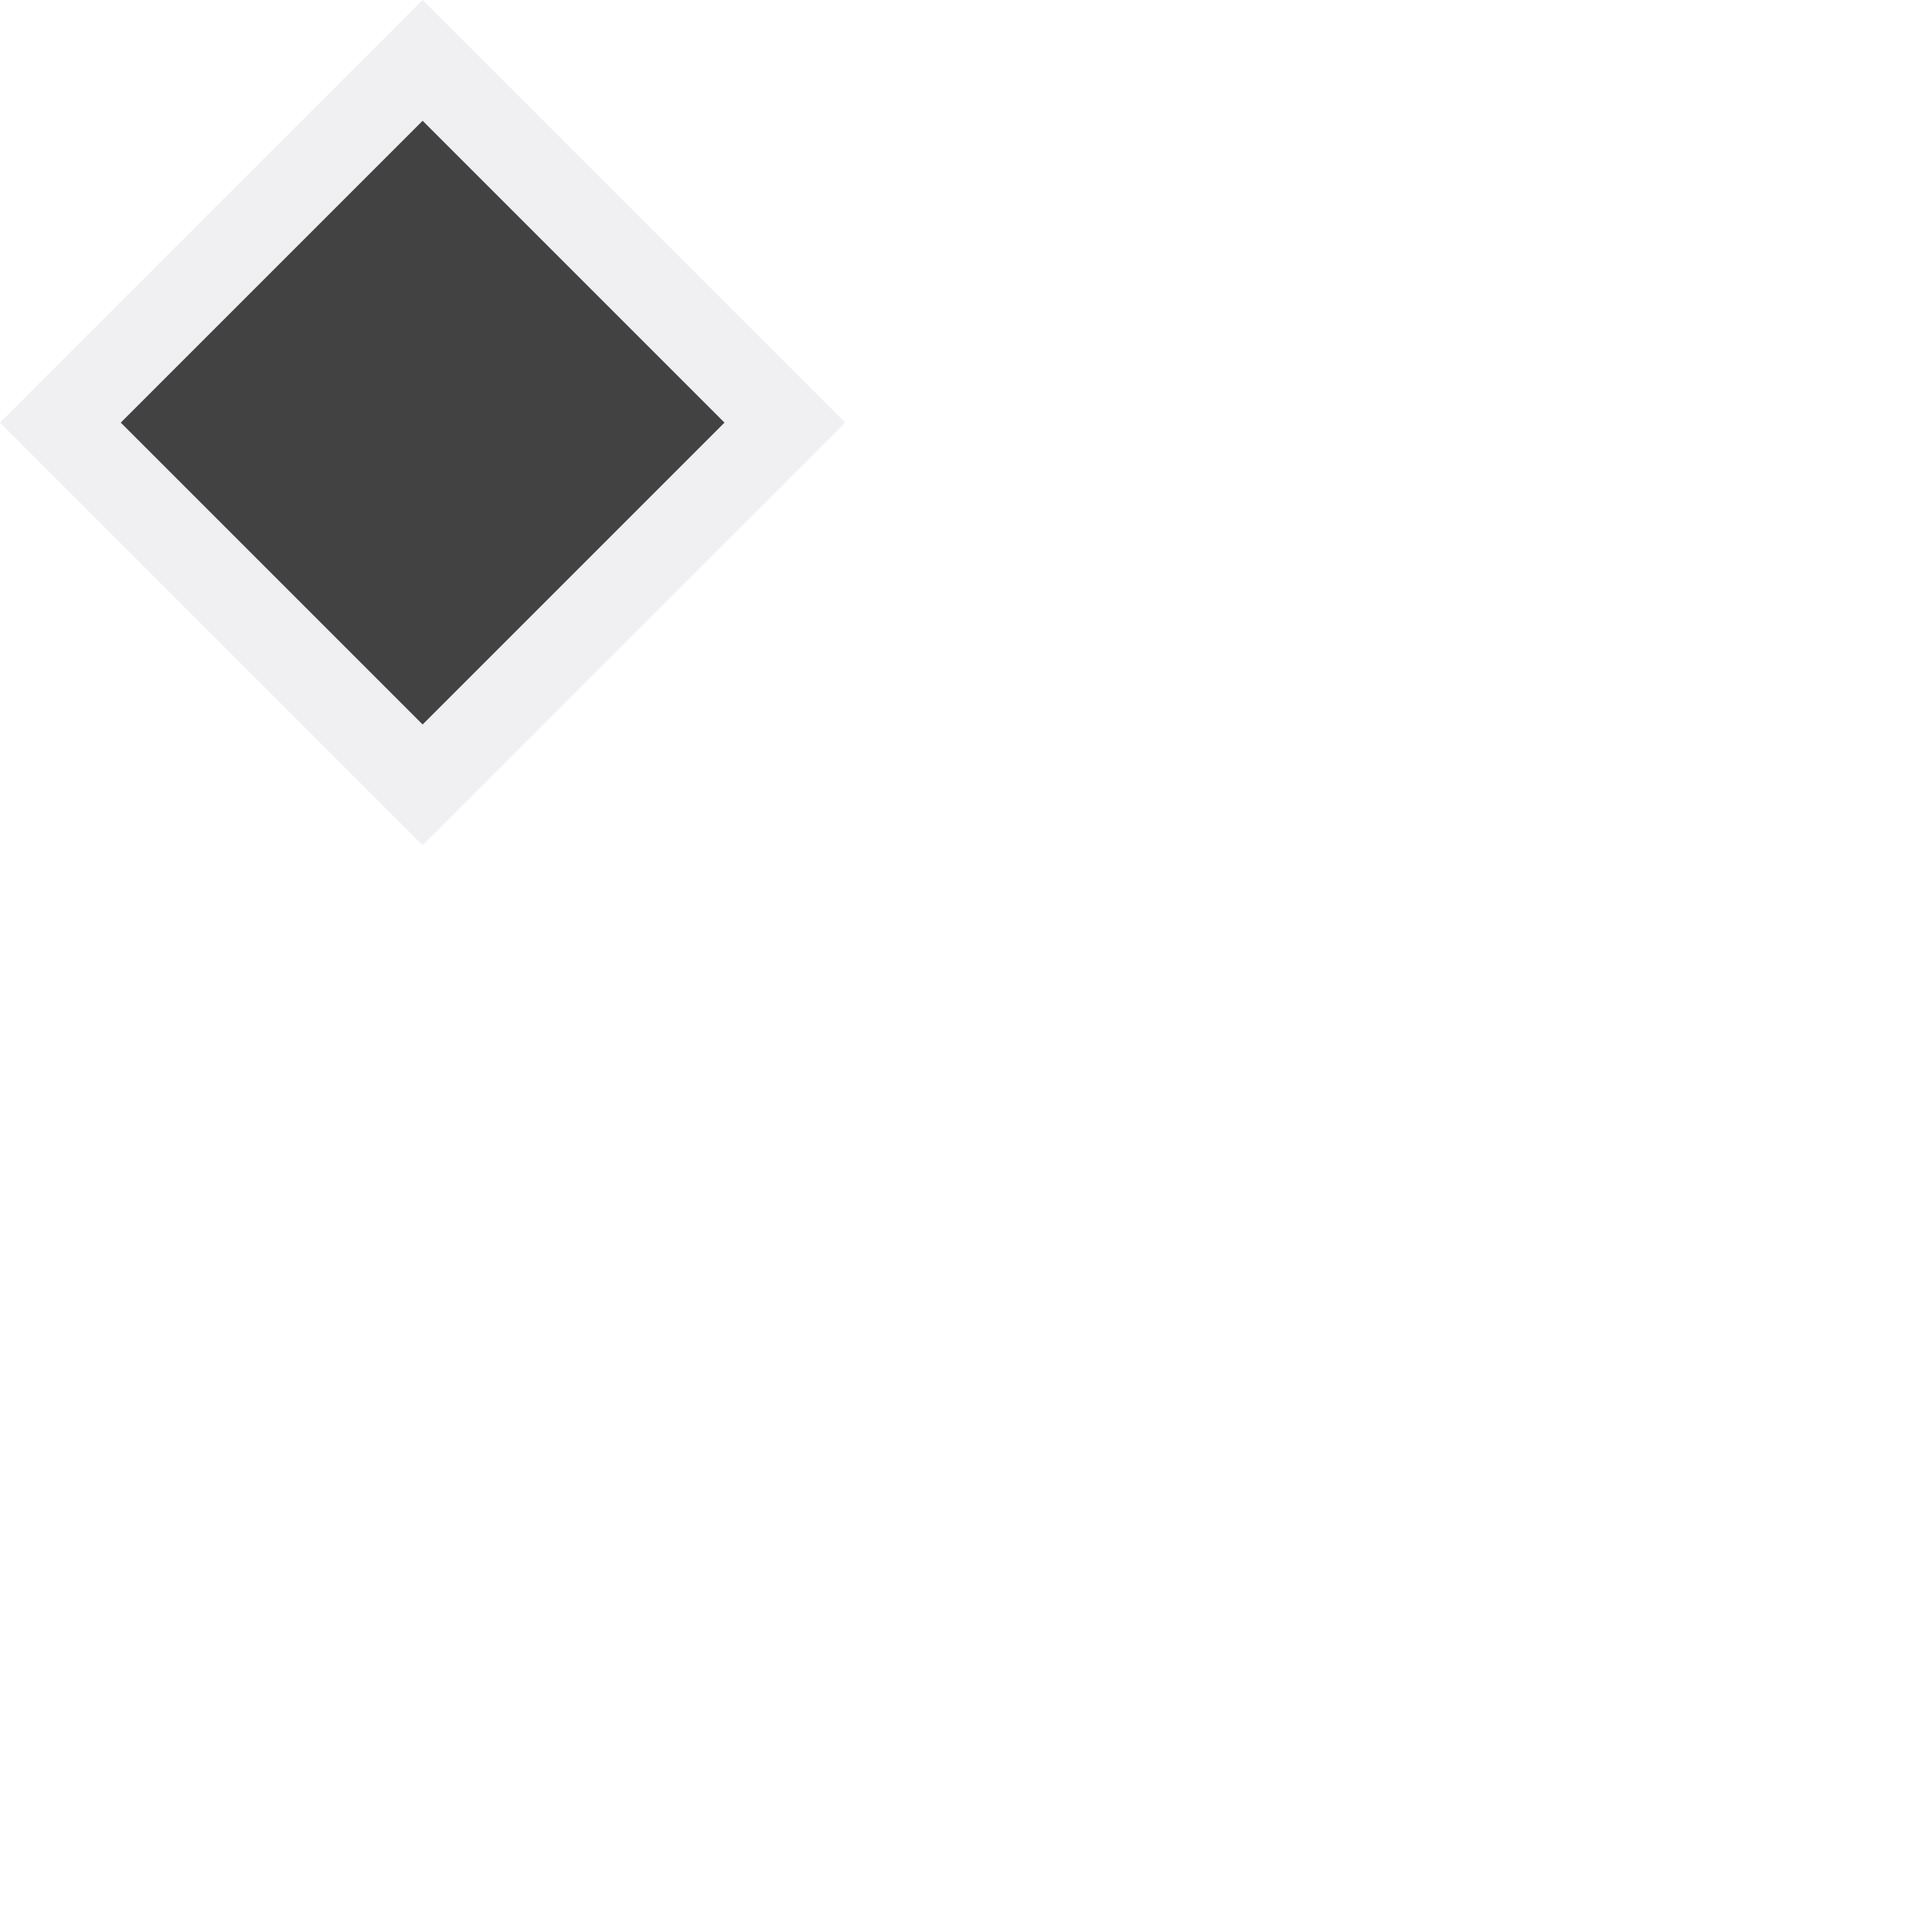
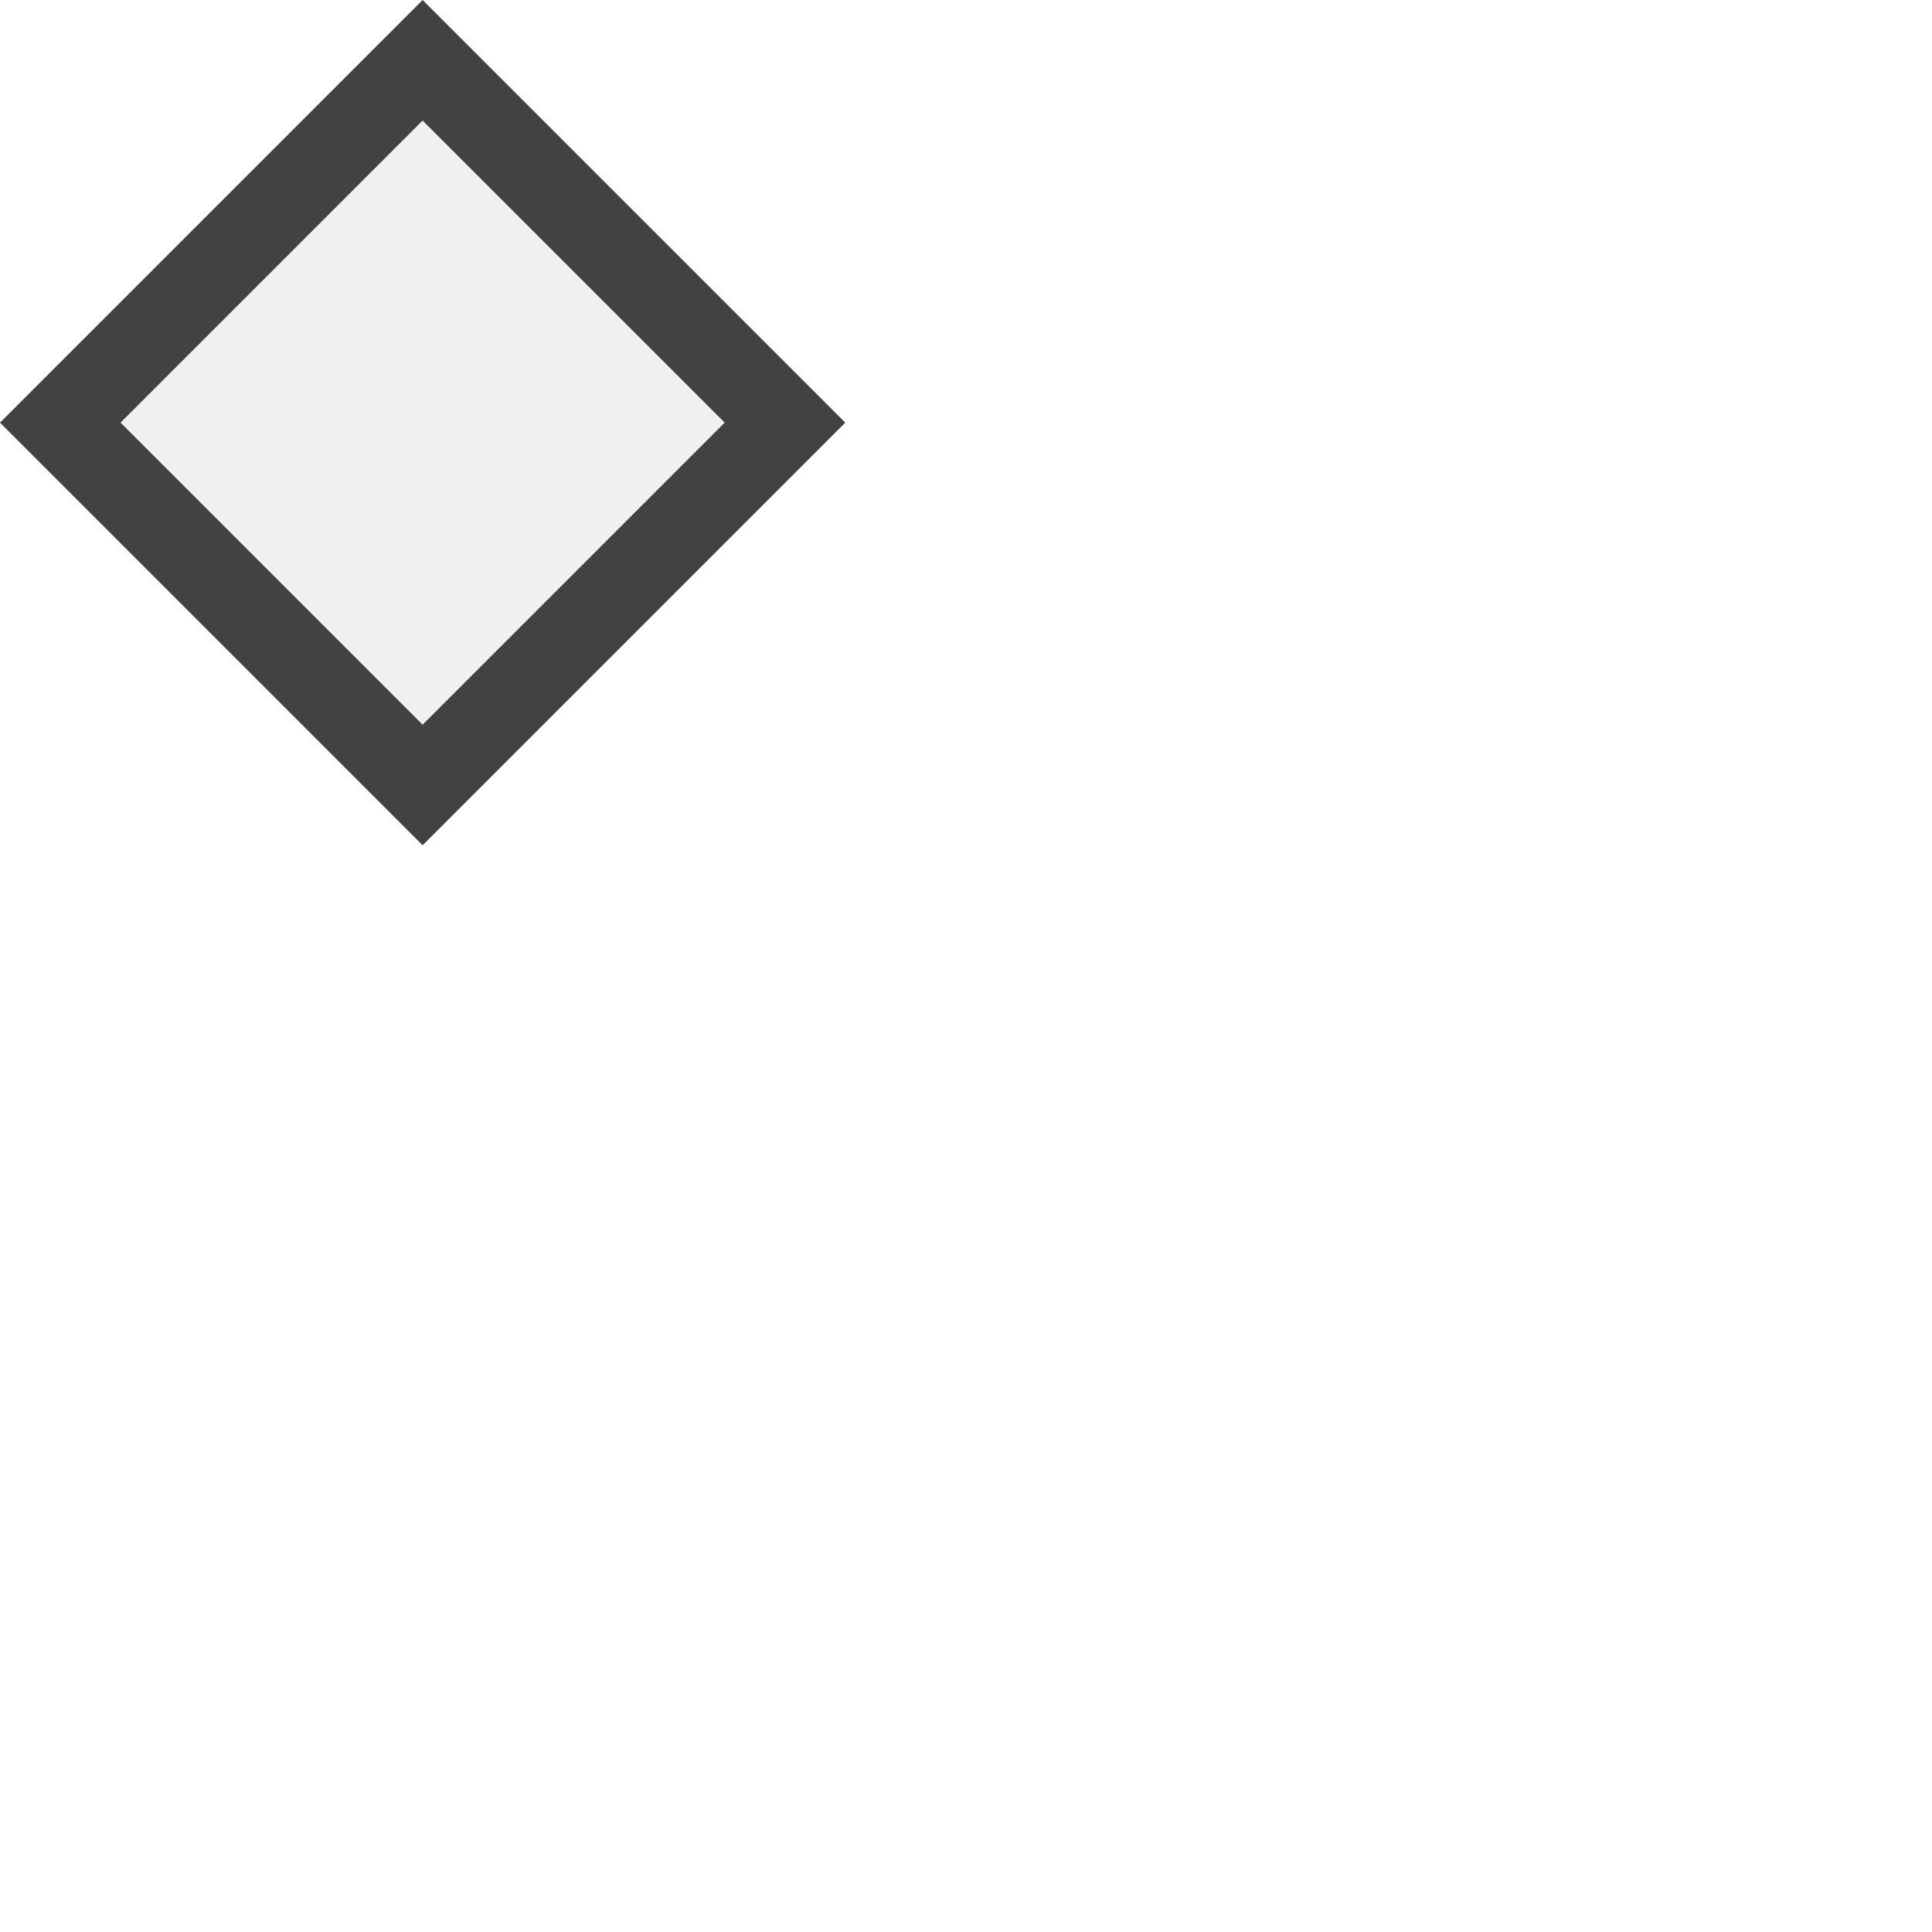
- <svg xmlns="http://www.w3.org/2000/svg" viewBox="0 0 16 16" version="1.1" id="svg15">
-   <defs id="defs19" />
-   <style id="style2">.st0{opacity:0}.st0,.st1{fill:#f6f6f6}.st2{fill:#424242}.st3{fill:#f0eff1}</style>
-   <path style="opacity:0;fill:#f6f6f6" id="path4" d="M 0,0 H 16 V 16 H 0 Z" class="st0" />
-   <path style="fill:#f0eff1;fill-opacity:1;stroke-width:0.707" id="path9" d="M 3.5,7 0,3.5 3.5,0 7,3.5 Z M 6,3.5 3.5,1 1,3.5 l 2.5,2.5 z" class="st2" />
-   <path class="st3" d="M 6,3.5 3.5,6 1,3.5 3.5,1 Z" id="icon_x5F_fg" style="fill:#424242;fill-opacity:1;stroke-width:0.707" />
+ <svg xmlns="http://www.w3.org/2000/svg" id="svg15" version="1.1" viewBox="0 0 16 16">
+   <style id="style2">.st0{opacity:0;fill:#f6f6f6}.st2{fill:#424242}.st3{fill:#f0eff1}</style>
+   <path id="path4" fill="#f6f6f6" d="M 0,0 H 16 V 16 H 0 Z" class="st0" opacity="0" />
+   <path id="path9" fill="#f0eff1" fill-opacity="1" stroke-width=".707" d="M 3.5,7 0,3.5 3.5,0 7,3.5 Z M 6,3.5 3.5,1 1,3.5 l 2.5,2.5 z" class="st2" />
+   <path id="icon_x5F_fg" fill="#424242" fill-opacity="1" stroke-width=".707" d="M 6,3.5 3.5,6 1,3.5 3.5,1 Z" class="st3" />
</svg>
